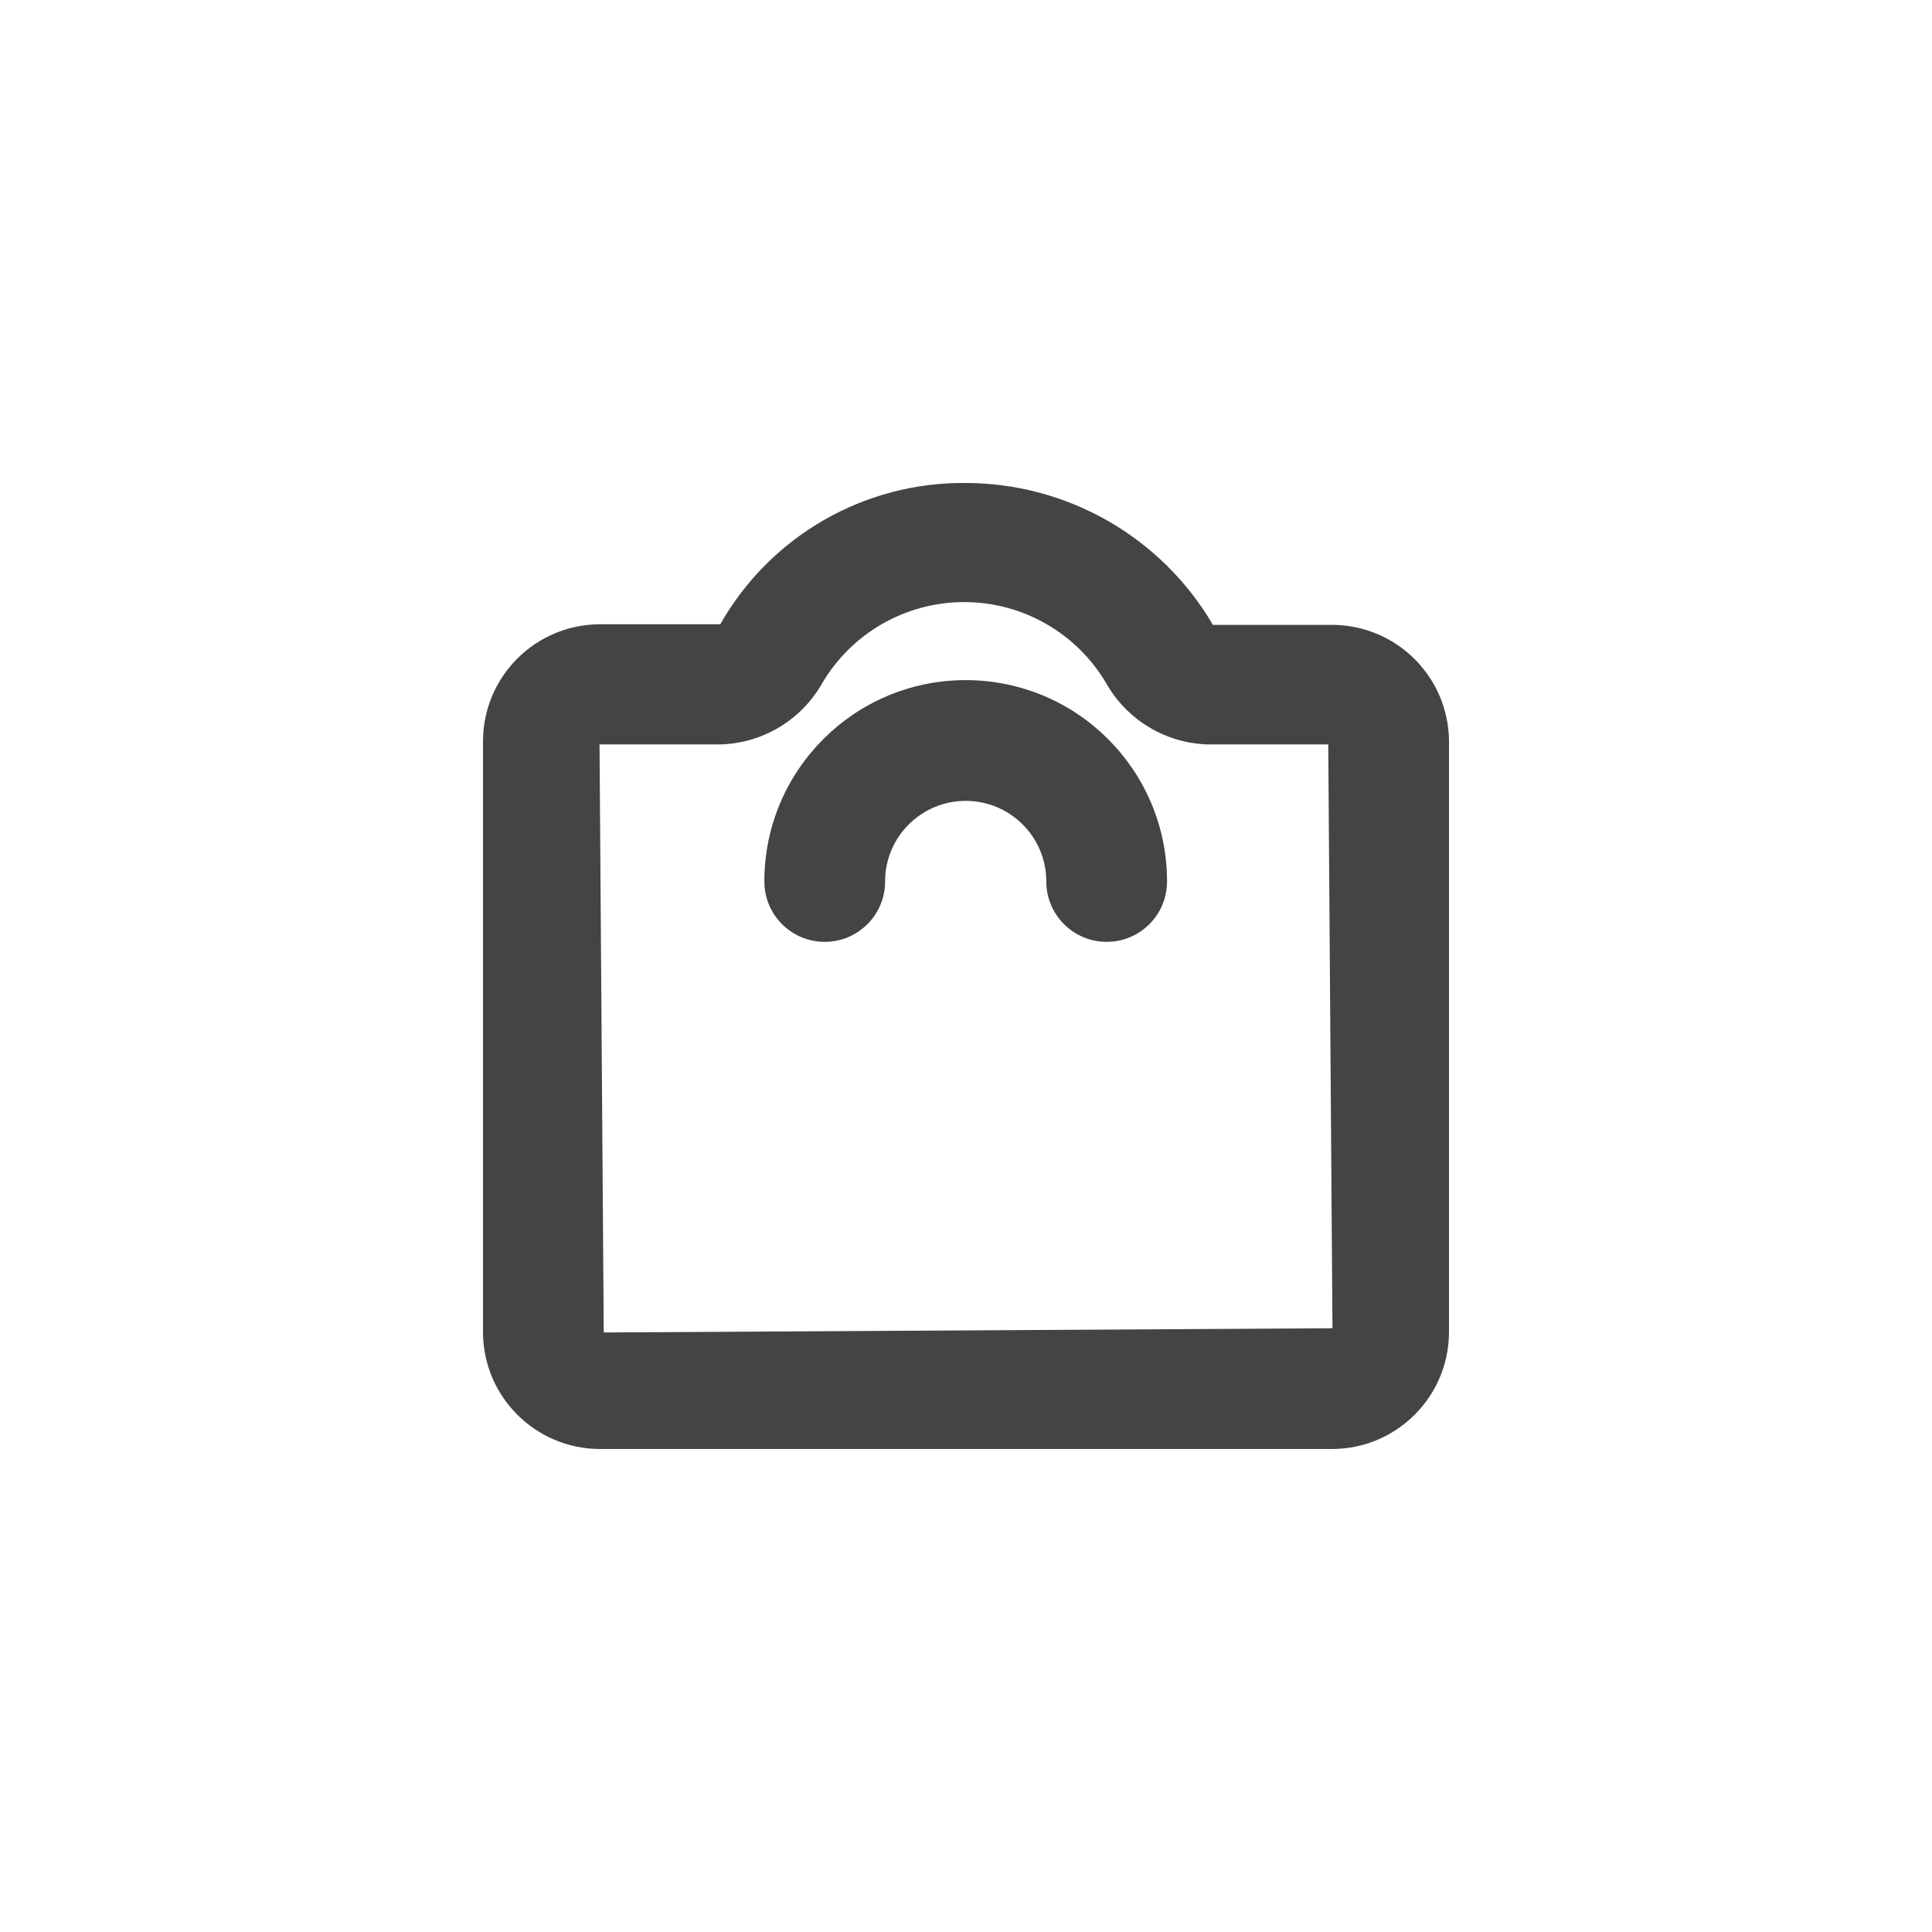
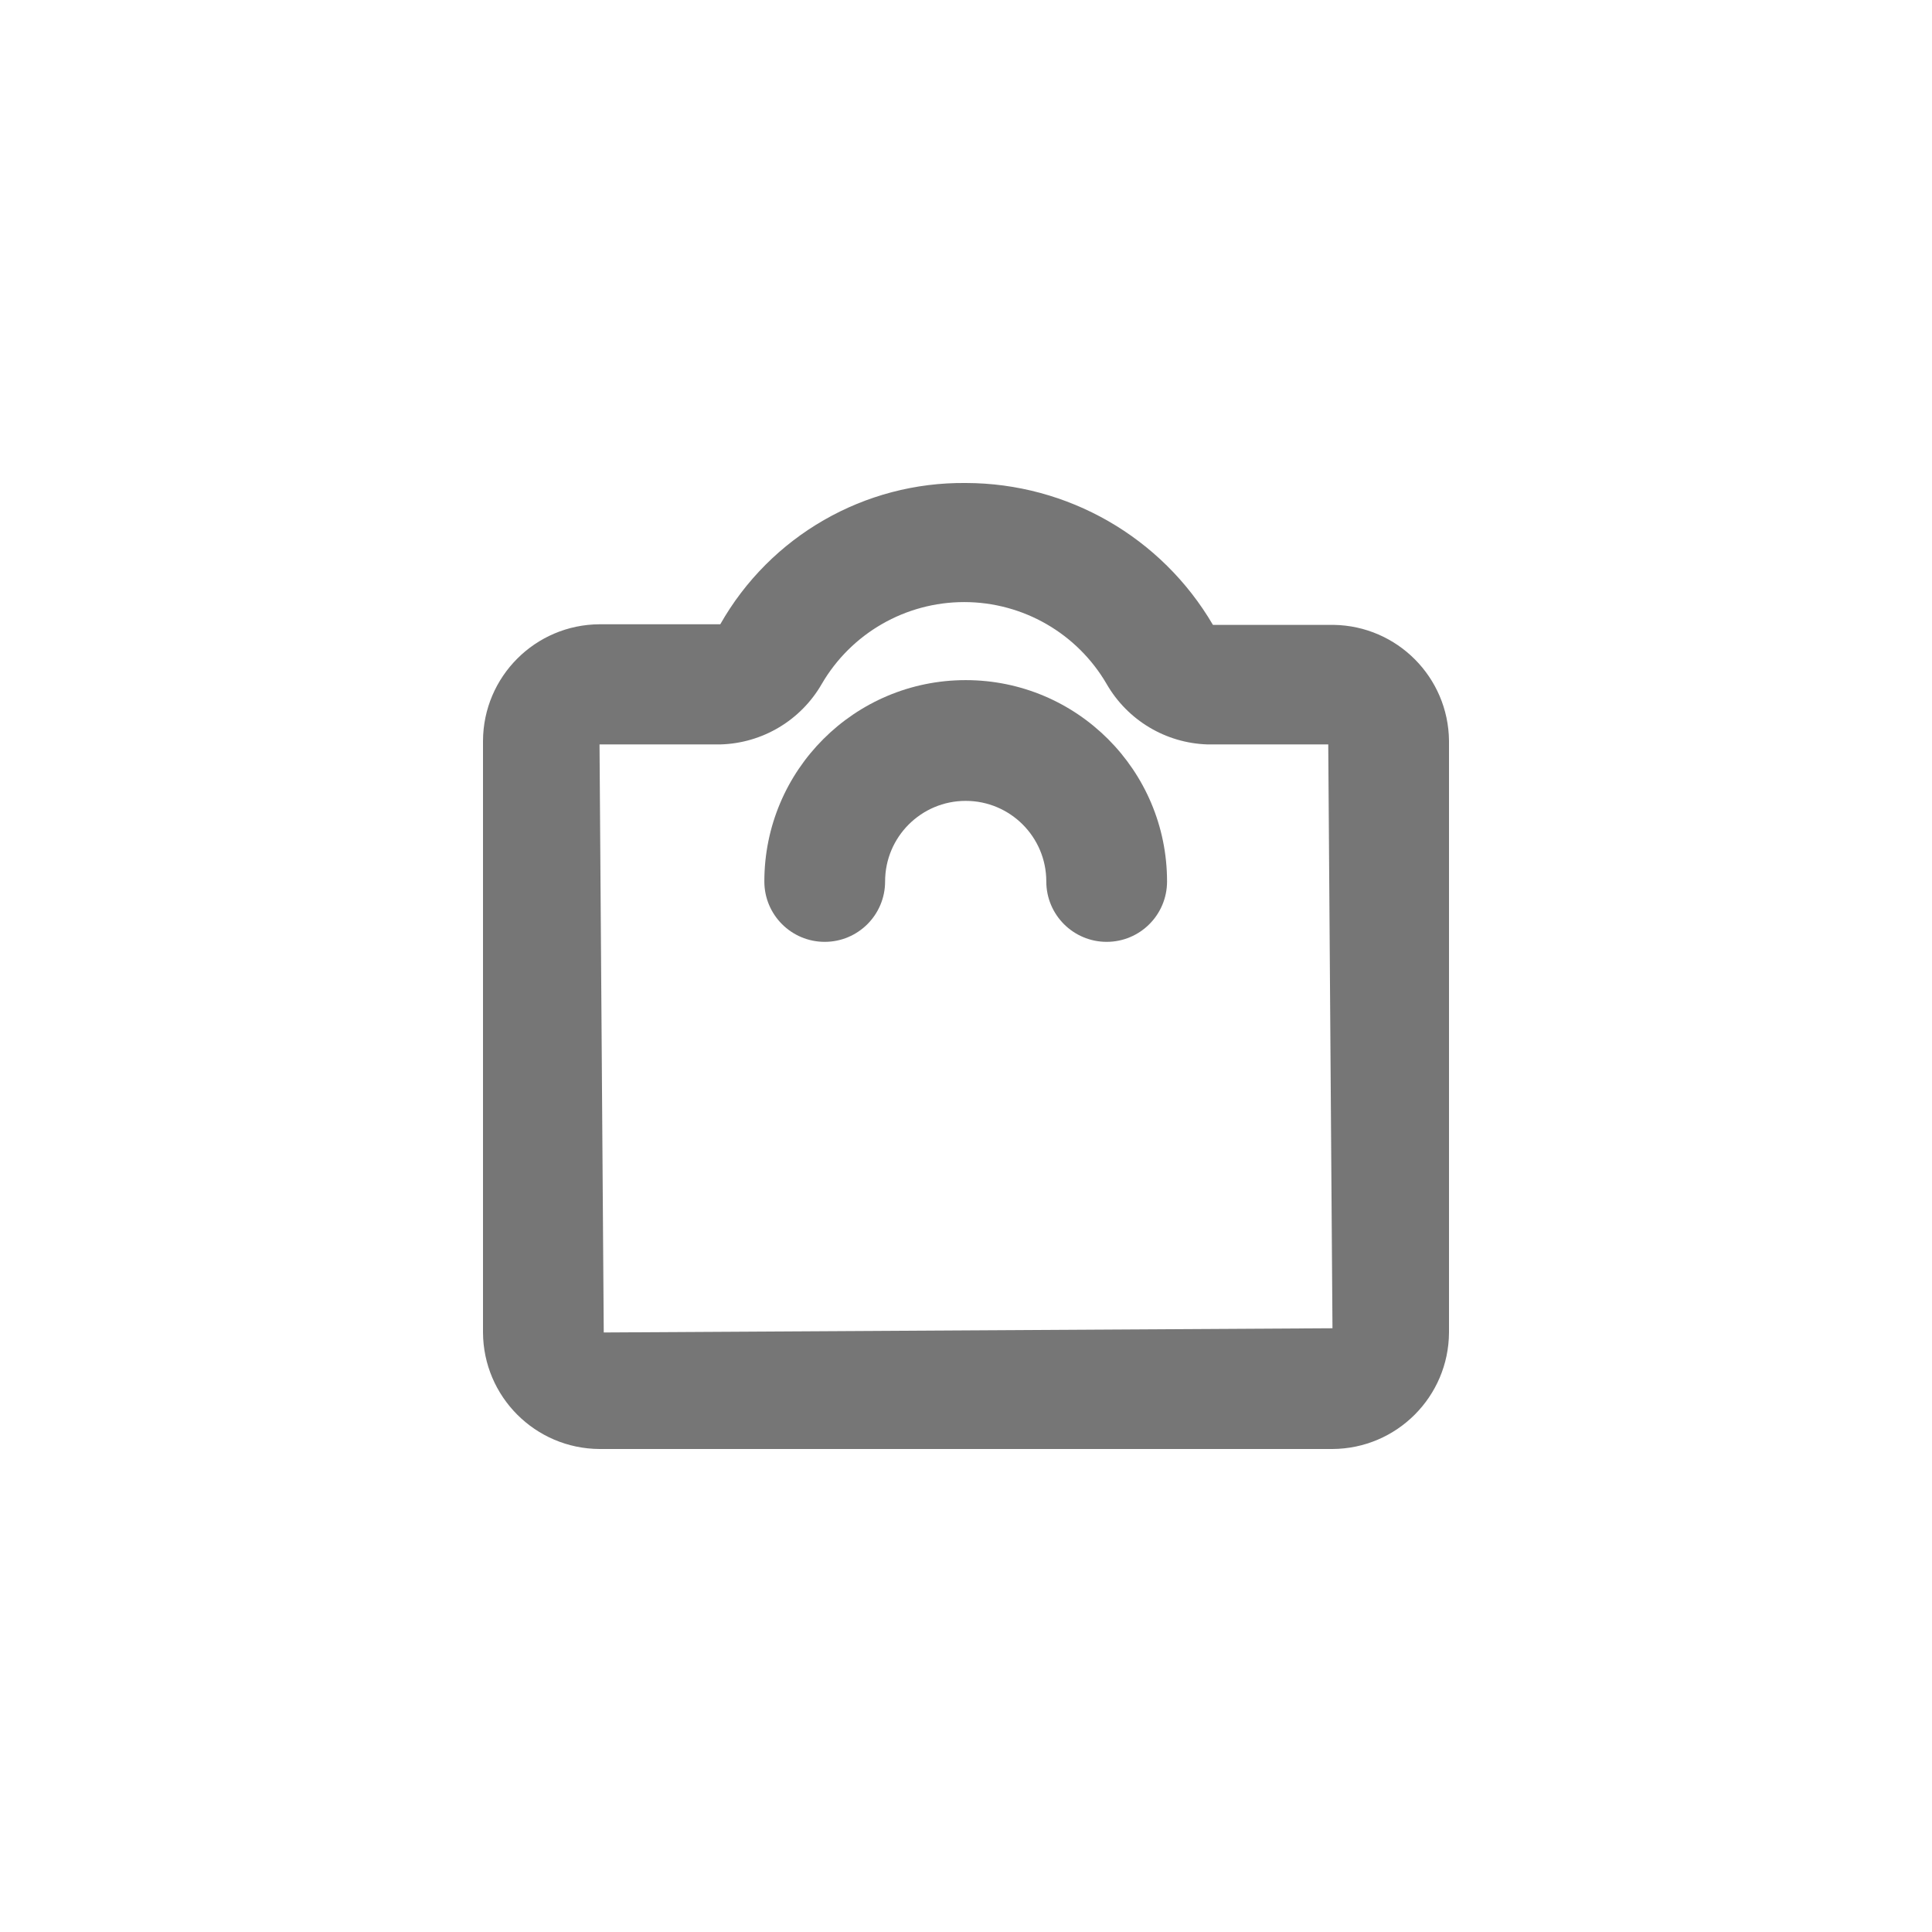
<svg xmlns="http://www.w3.org/2000/svg" id="Icons" viewBox="0 0 32 32">
  <g id="Weight">
-     <path d="M18.33,15.6a1,1,0,0,1-1-1,1.33,1.33,0,1,0-2.67,0,1,1,0,0,1-2,0,3.33,3.33,0,1,1,6.67,0A1,1,0,0,1,18.33,15.6Z" style="fill:#444" />
-     <path d="M22.07,24H9.93A1.94,1.94,0,0,1,8,22.07v-9.8a1.94,1.94,0,0,1,1.93-1.93h2A4.62,4.62,0,0,1,16,8a4.75,4.75,0,0,1,4.09,2.35l2,0A1.94,1.94,0,0,1,24,12.27v9.8A1.94,1.94,0,0,1,22.07,24ZM9.93,12.33,10,22.07,22.07,22,22,12.33H20a2,2,0,0,1-1.67-1,2.73,2.73,0,0,0-4.72,0,2,2,0,0,1-1.68,1Zm12.13,0h0Z" style="fill:#444" />
+     <path d="M18.33,15.6a1,1,0,0,1-1-1,1.33,1.33,0,1,0-2.67,0,1,1,0,0,1-2,0,3.33,3.33,0,1,1,6.67,0A1,1,0,0,1,18.33,15.6Z" style="fill:#767676" />
+     <path d="M22.07,24H9.93A1.94,1.94,0,0,1,8,22.07v-9.8a1.94,1.94,0,0,1,1.93-1.93h2A4.62,4.62,0,0,1,16,8a4.75,4.75,0,0,1,4.09,2.35l2,0A1.94,1.94,0,0,1,24,12.27v9.8A1.94,1.94,0,0,1,22.07,24ZM9.93,12.33,10,22.07,22.07,22,22,12.33H20a2,2,0,0,1-1.67-1,2.73,2.73,0,0,0-4.72,0,2,2,0,0,1-1.68,1Zm12.13,0h0Z" style="fill:#767676" />
  </g>
</svg>
